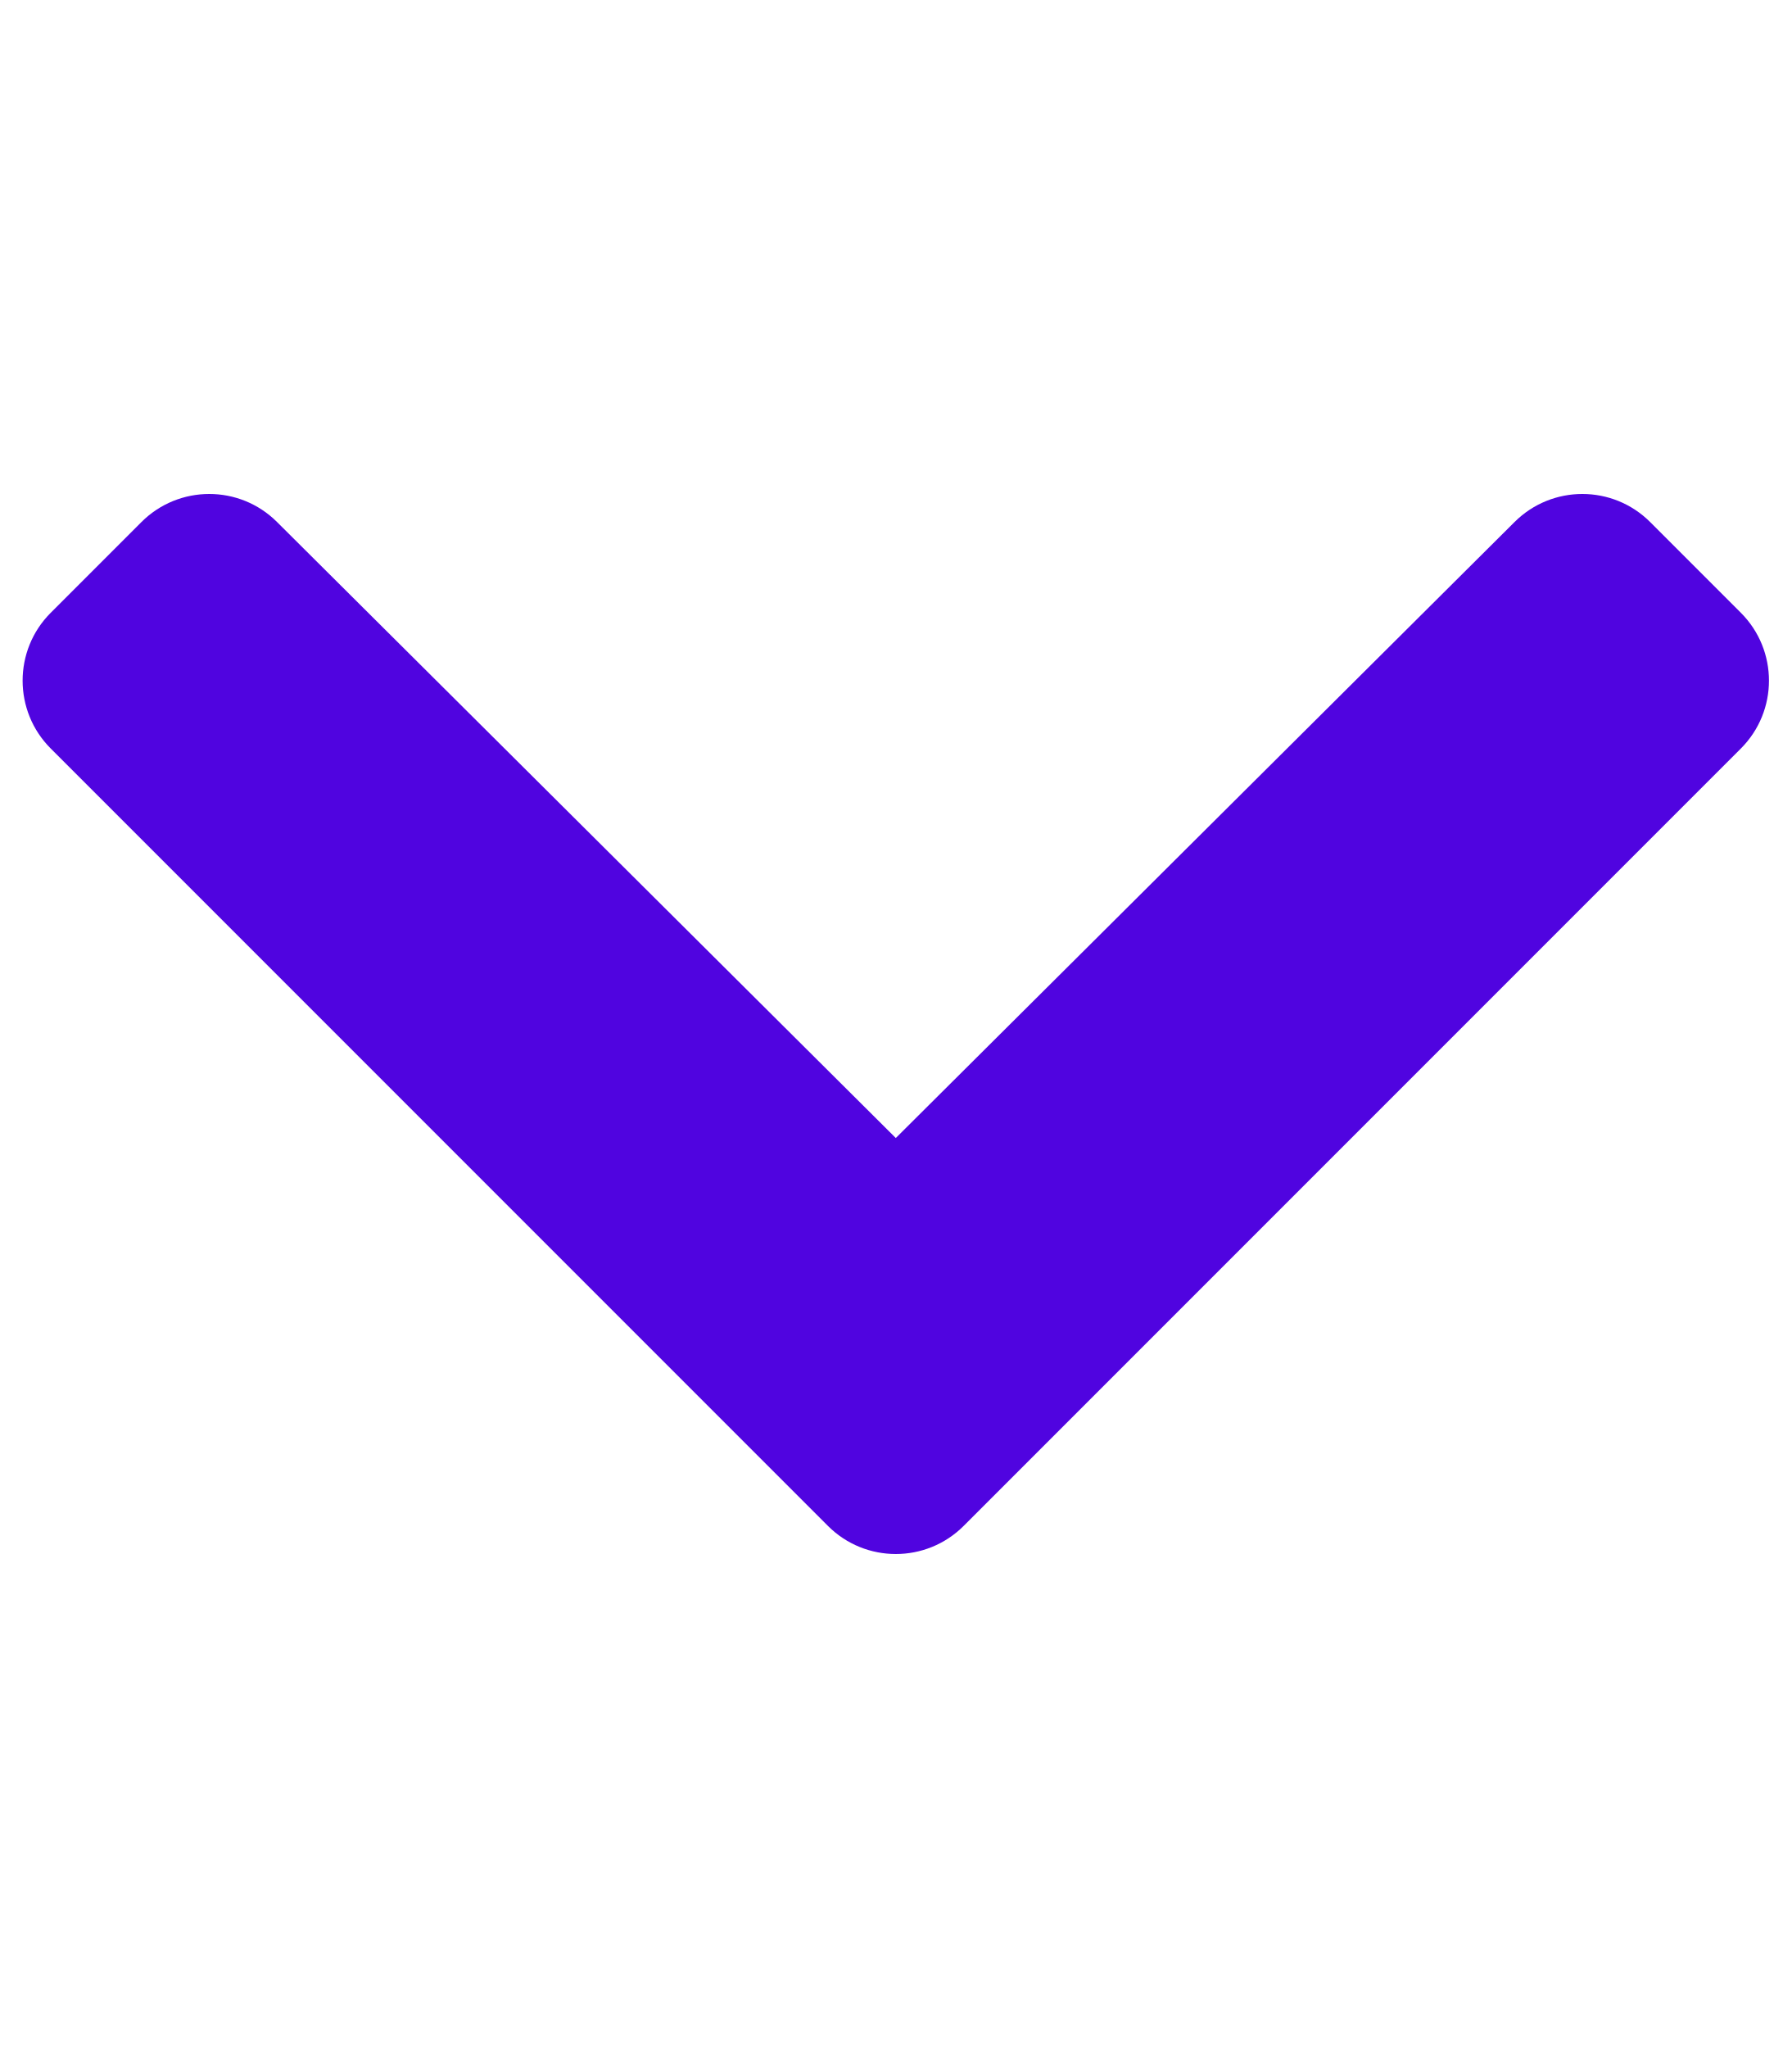
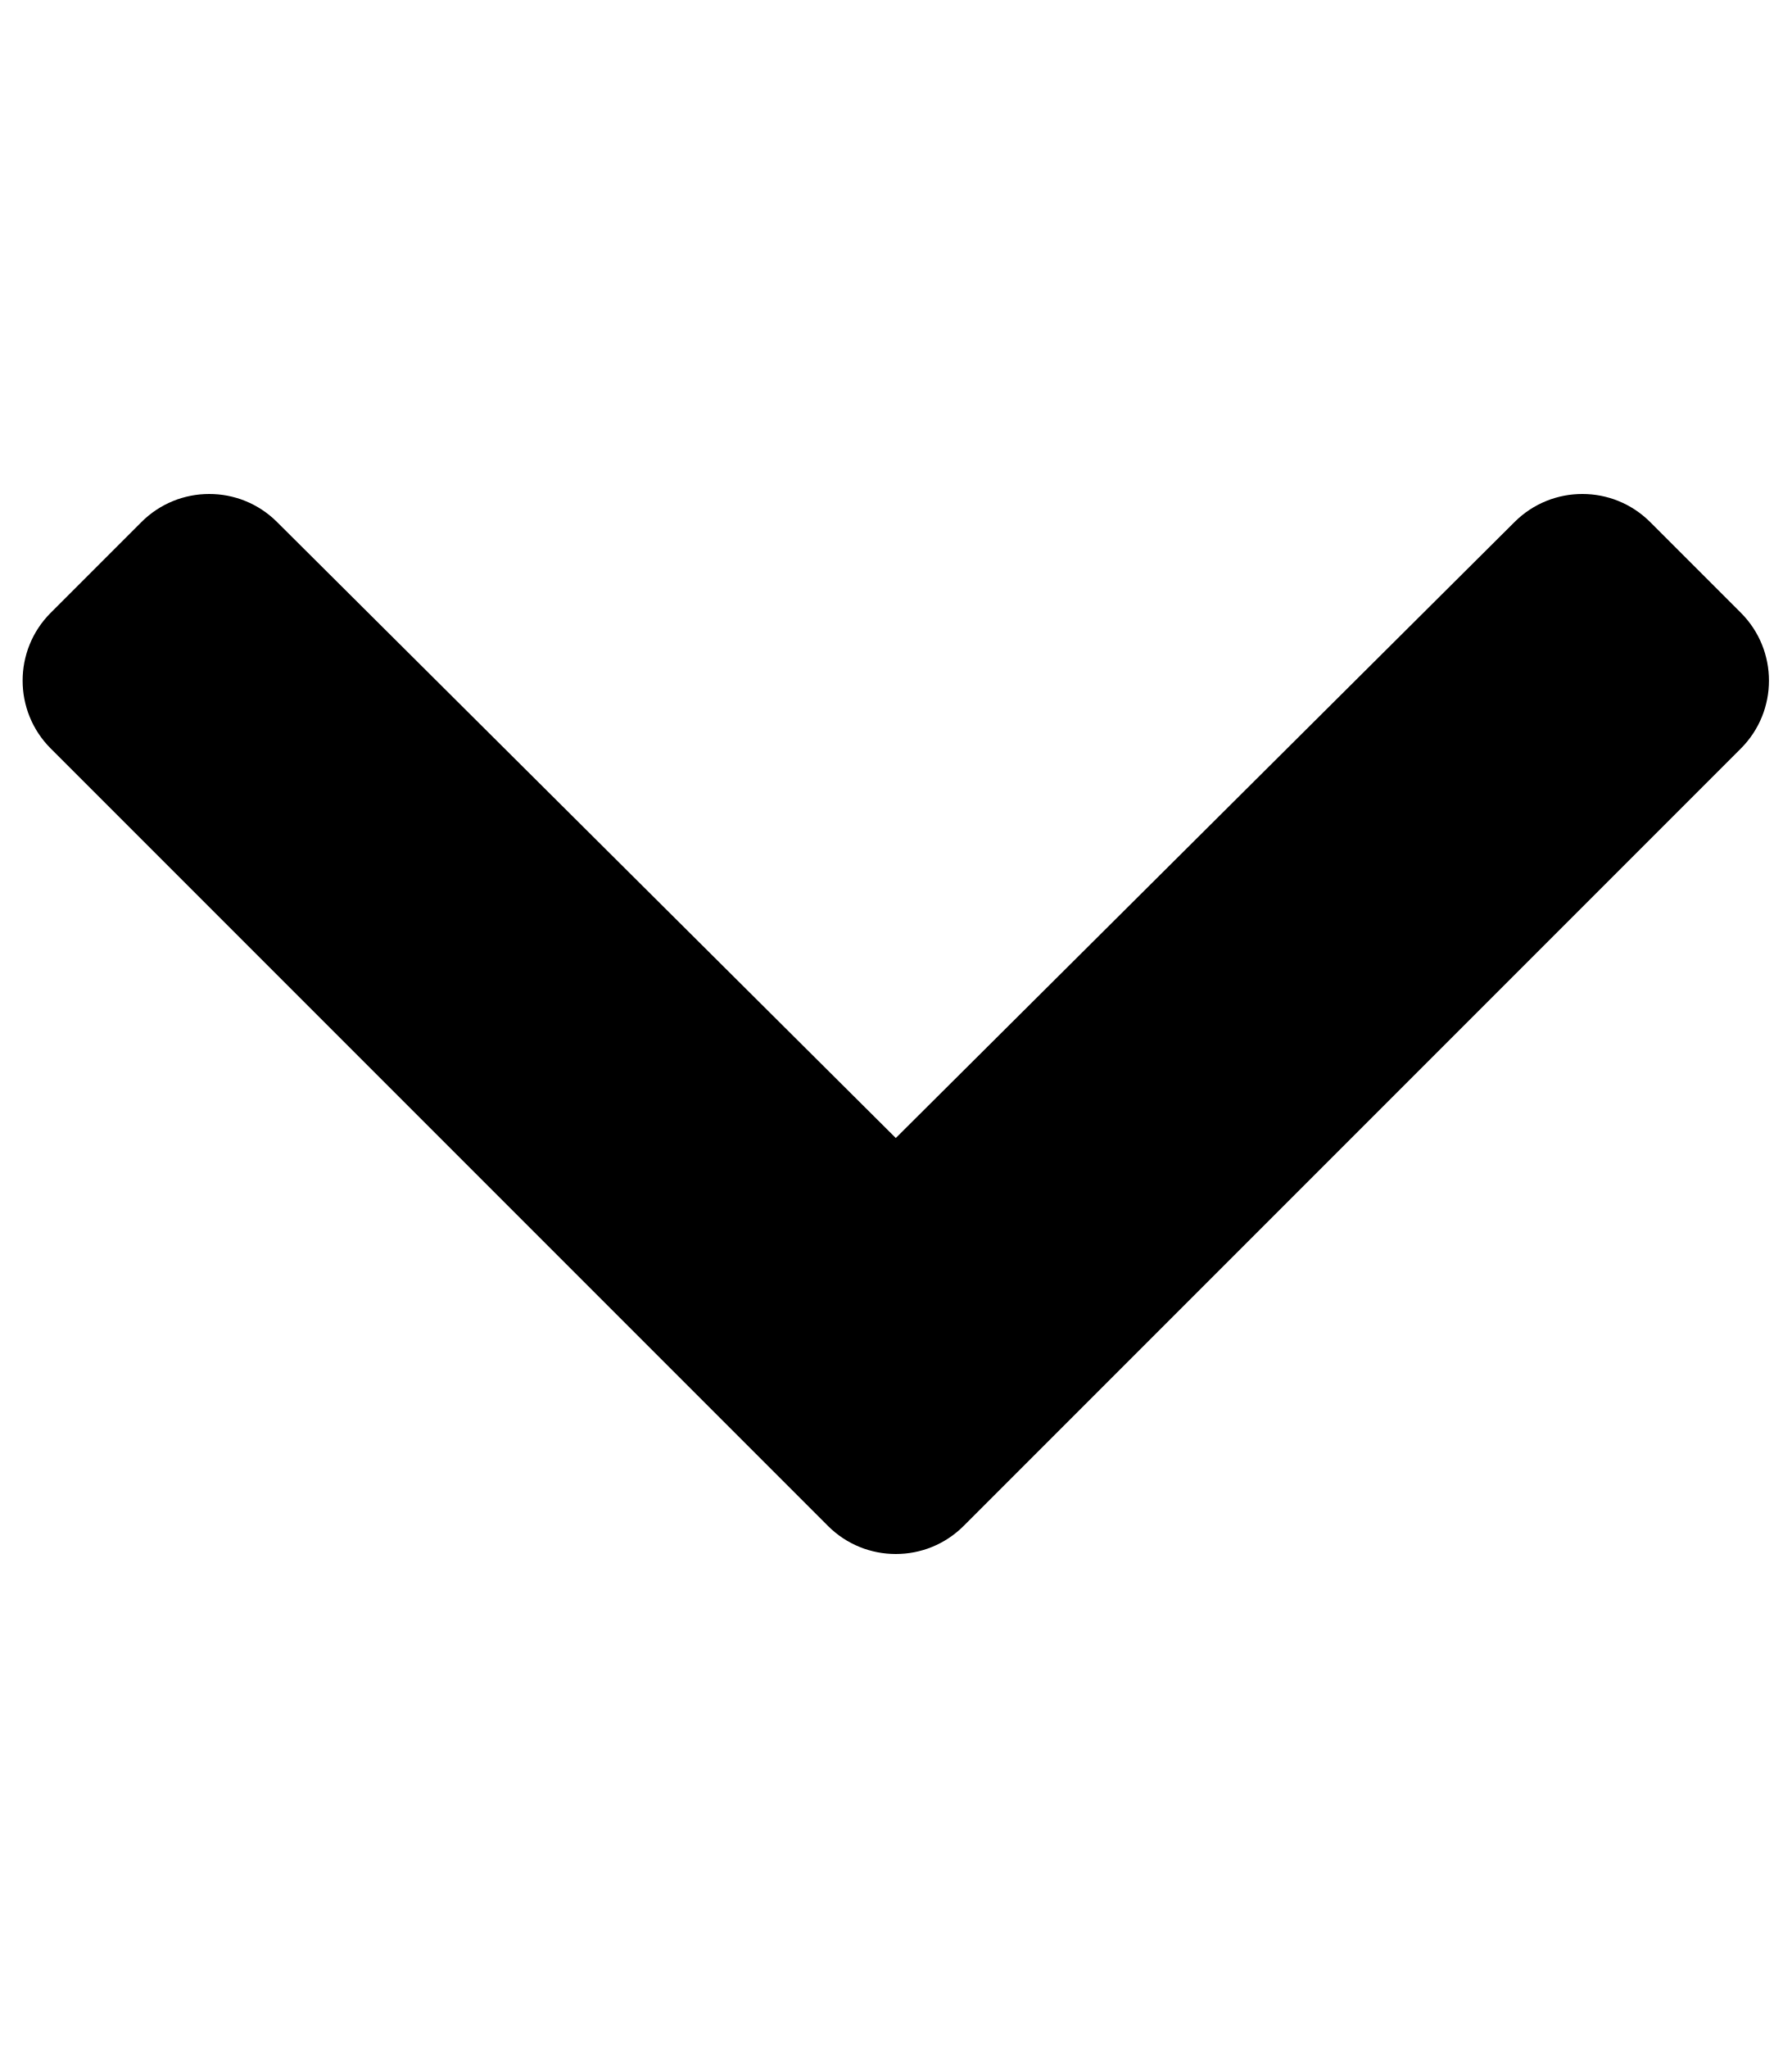
- <svg xmlns="http://www.w3.org/2000/svg" viewBox="0 0 448 512">
-   <path d="m207.029 381.476-194.343-194.344c-9.373-9.373-9.373-24.569 0-33.941l22.667-22.667c9.357-9.357 24.522-9.375 33.901-.04l154.746 154.021 154.745-154.021c9.379-9.335 24.544-9.317 33.901.04l22.667 22.667c9.373 9.373 9.373 24.569 0 33.941l-194.342 194.344c-9.373 9.372-24.569 9.372-33.942 0z" fill="#5004e0" />
+ <svg xmlns="http://www.w3.org/2000/svg" aria-hidden="true" focusable="false" data-prefix="fas" data-icon="chevron-down" class="svg-inline--fa fa-chevron-down fa-w-14" role="img" viewBox="0 0 448 512">
+   <path fill="currentColor" d="M207.029 381.476L12.686 187.132c-9.373-9.373-9.373-24.569 0-33.941l22.667-22.667c9.357-9.357 24.522-9.375 33.901-.04L224 284.505l154.745-154.021c9.379-9.335 24.544-9.317 33.901.04l22.667 22.667c9.373 9.373 9.373 24.569 0 33.941L240.971 381.476c-9.373 9.372-24.569 9.372-33.942 0z" />
</svg>
